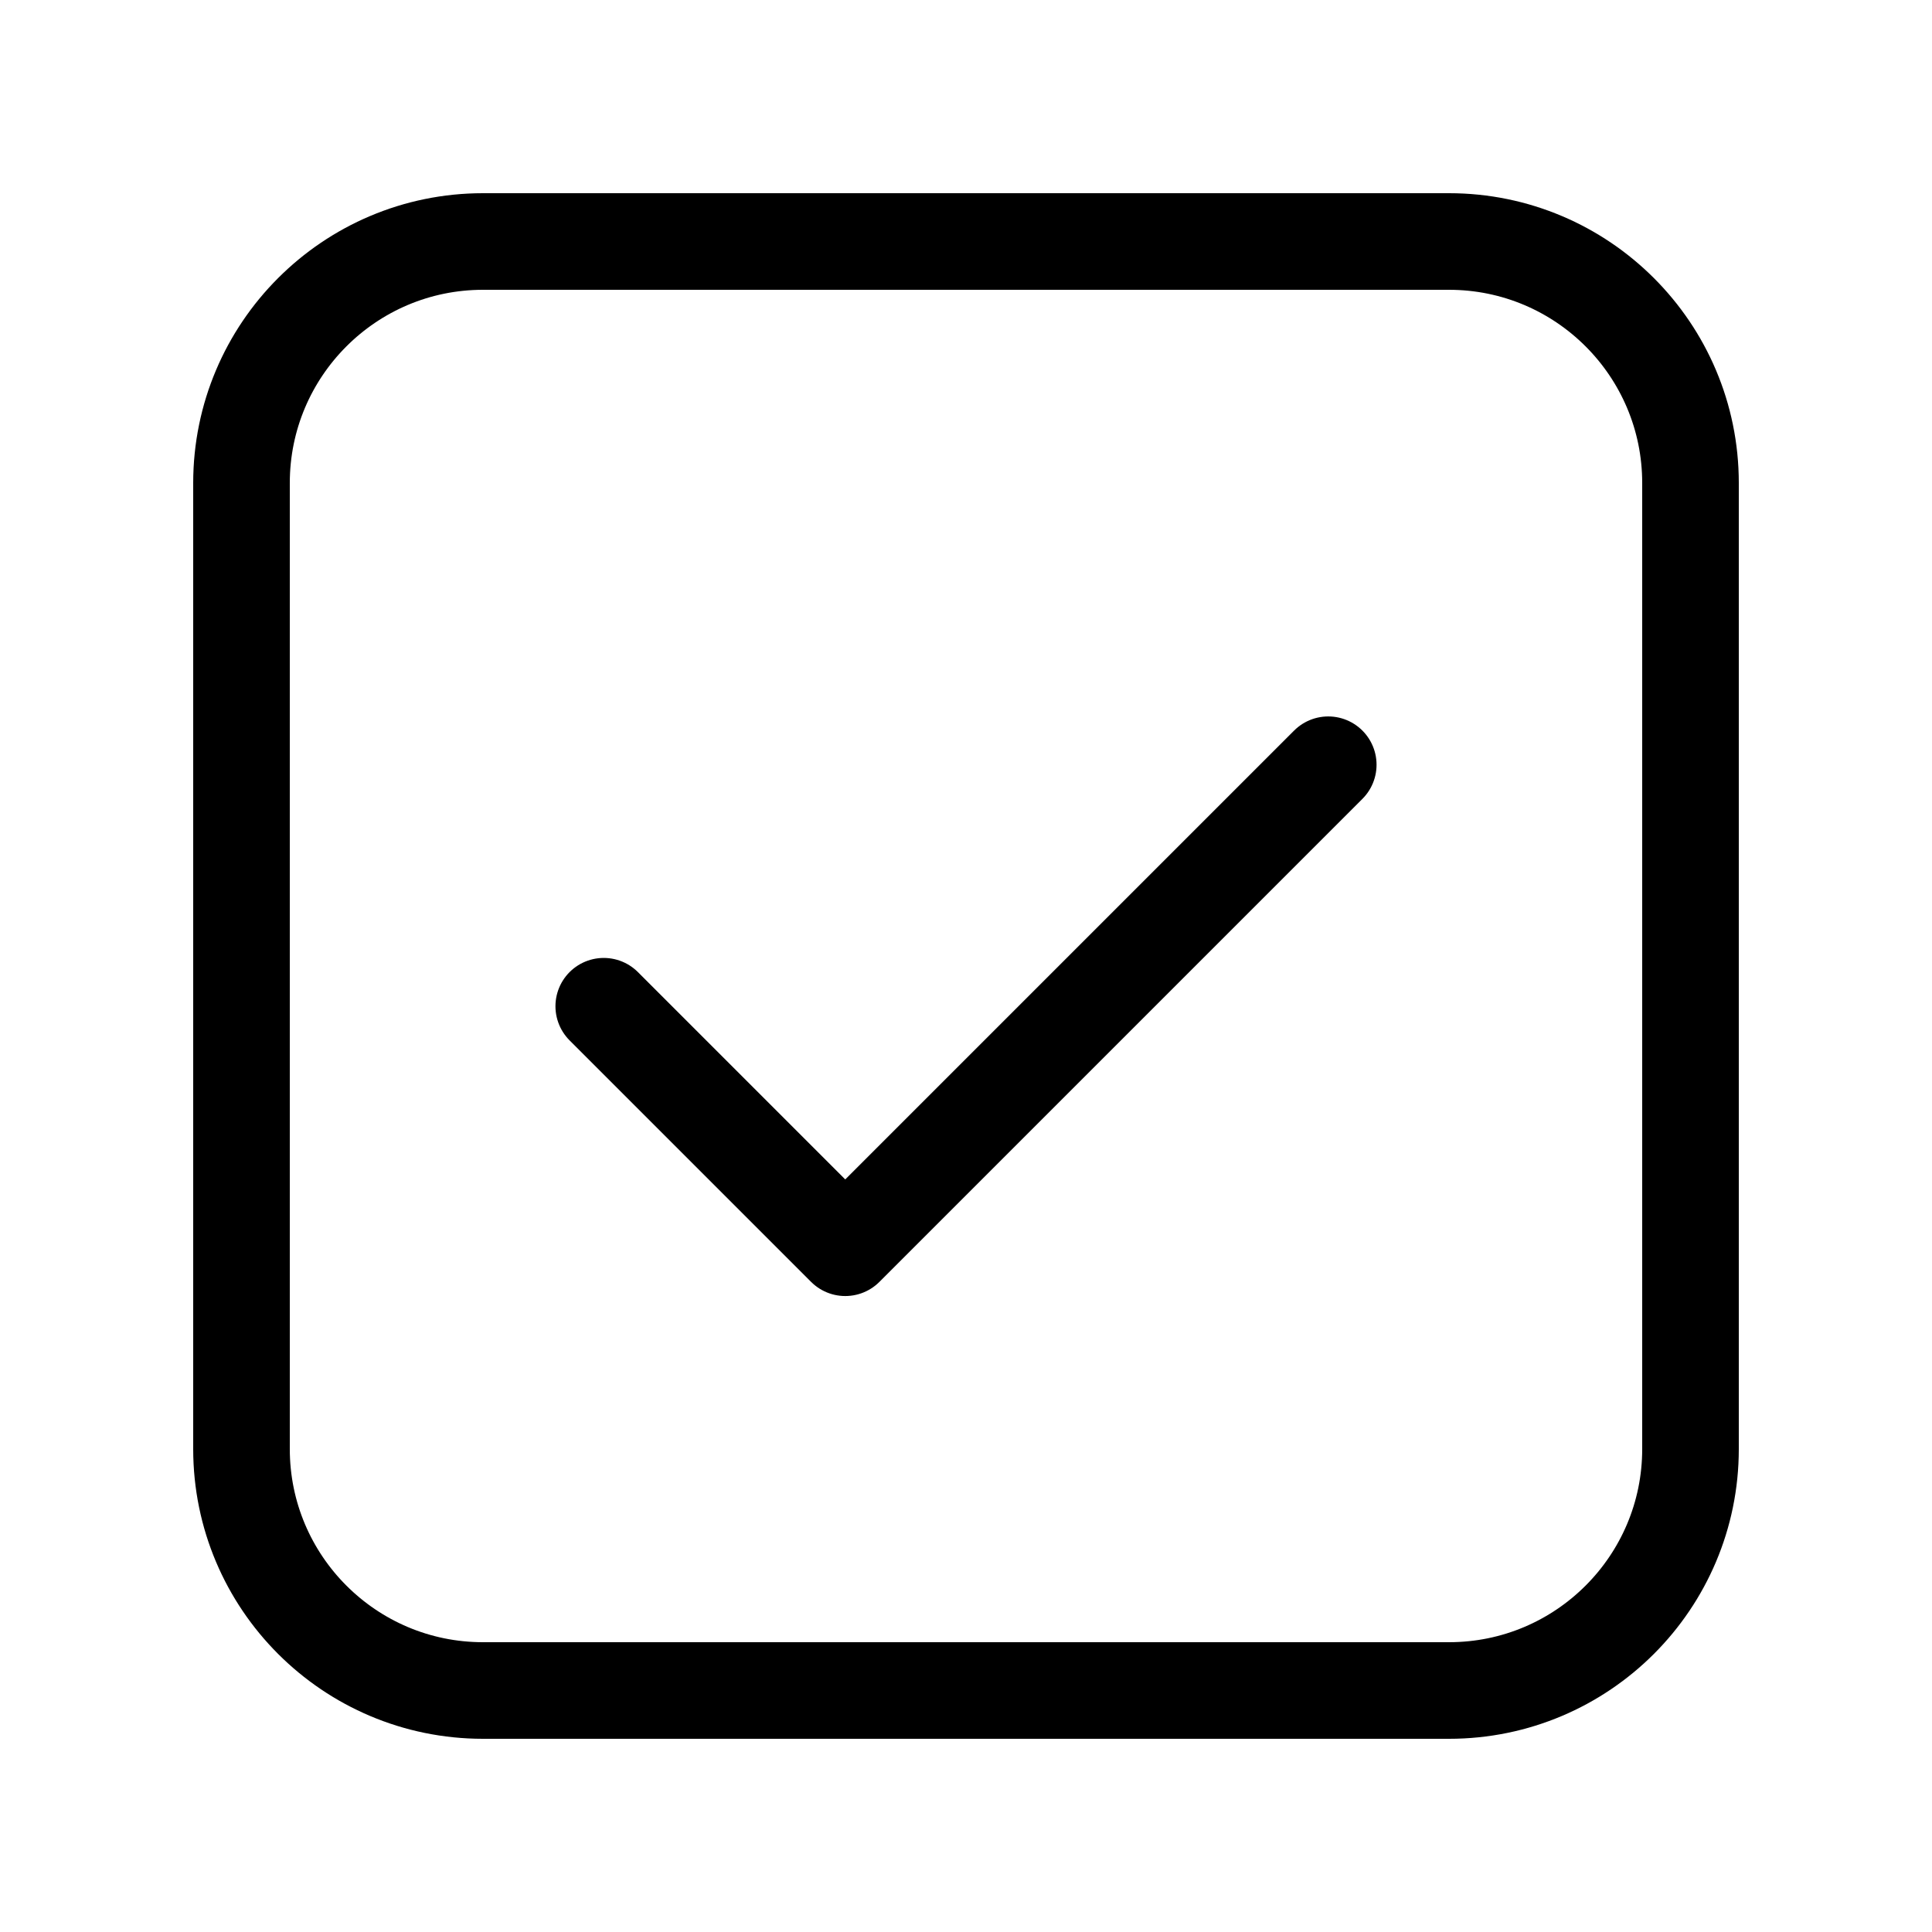
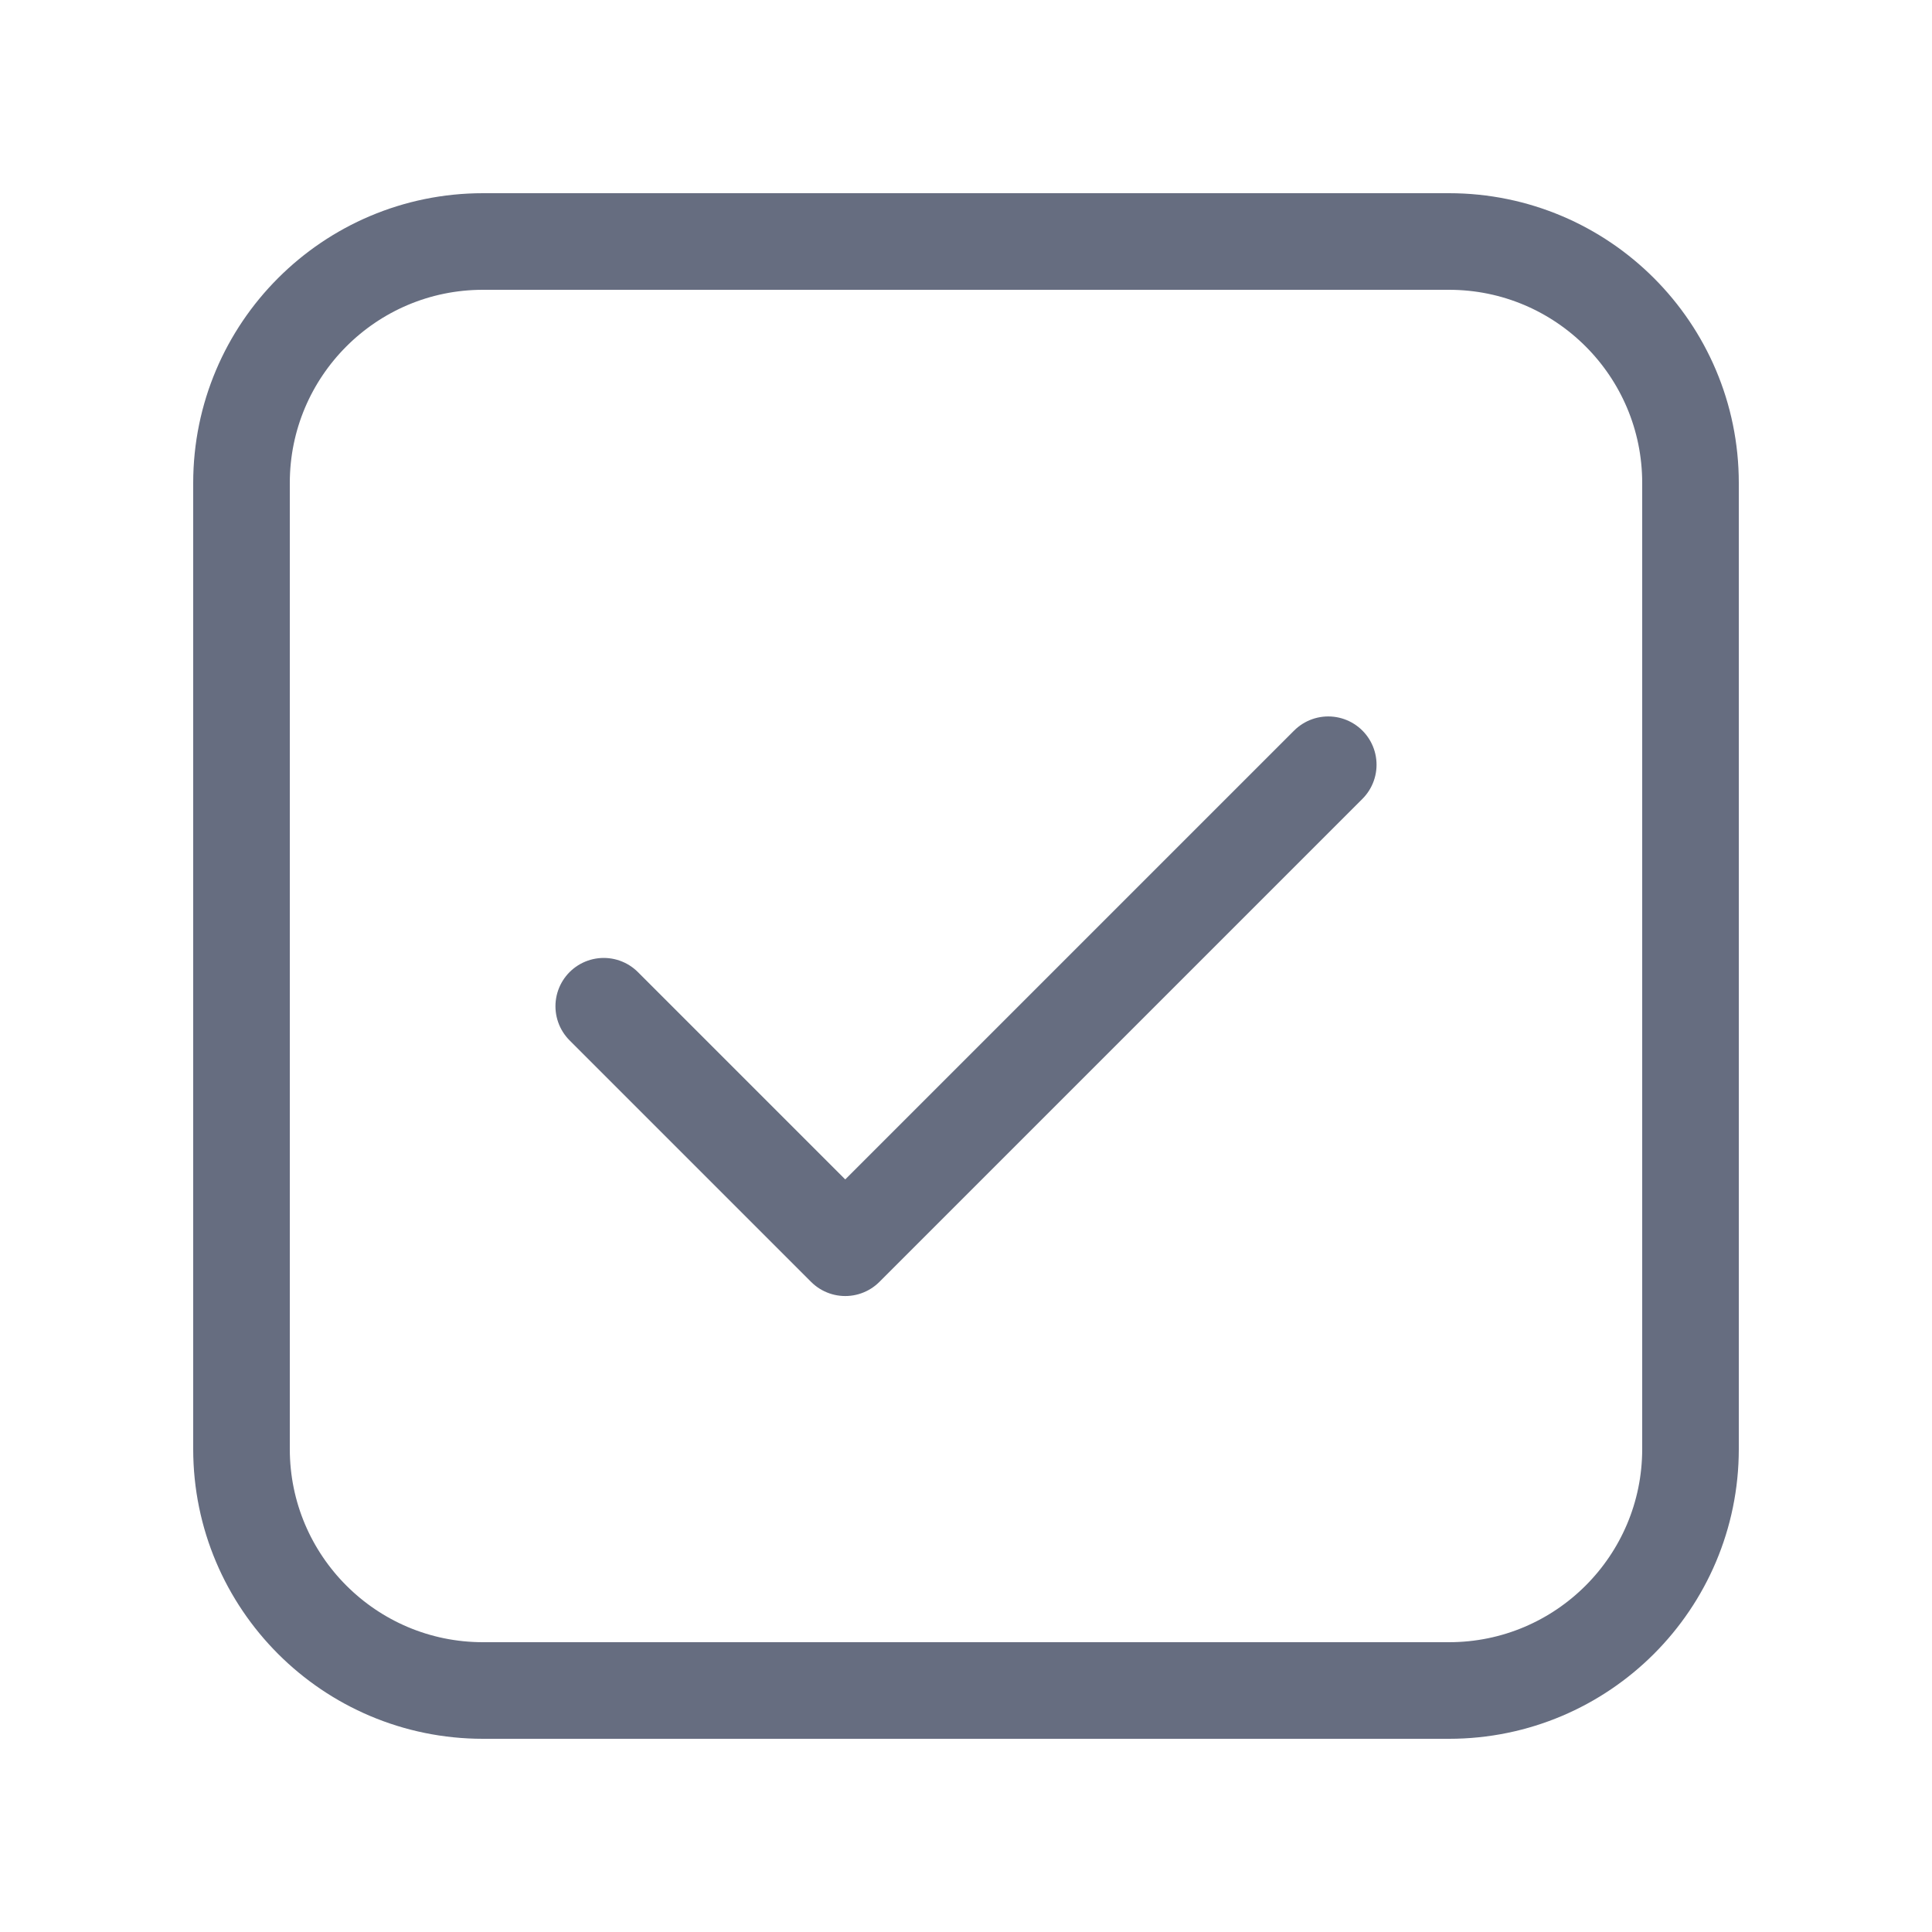
<svg xmlns="http://www.w3.org/2000/svg" width="40" height="40" viewBox="0 0 40 40" fill="none">
  <g>
-     <path d="M12.5 20.833L17.5 25.833L27.5 15.833M30 5H10C7.239 5 5 7.239 5 10V30C5 32.761 7.239 35 10 35H30C32.761 35 35 32.761 35 30V10C35 7.239 32.761 5 30 5Z" stroke="currentColor" stroke-width="2" stroke-linecap="round" stroke-linejoin="round" />
+     <path d="M12.5 20.833L17.5 25.833L27.5 15.833M30 5H10C7.239 5 5 7.239 5 10V30C5 32.761 7.239 35 10 35H30C32.761 35 35 32.761 35 30V10C35 7.239 32.761 5 30 5Z" stroke="#666D80" stroke-width="2" stroke-linecap="round" stroke-linejoin="round" />
  </g>
</svg>
